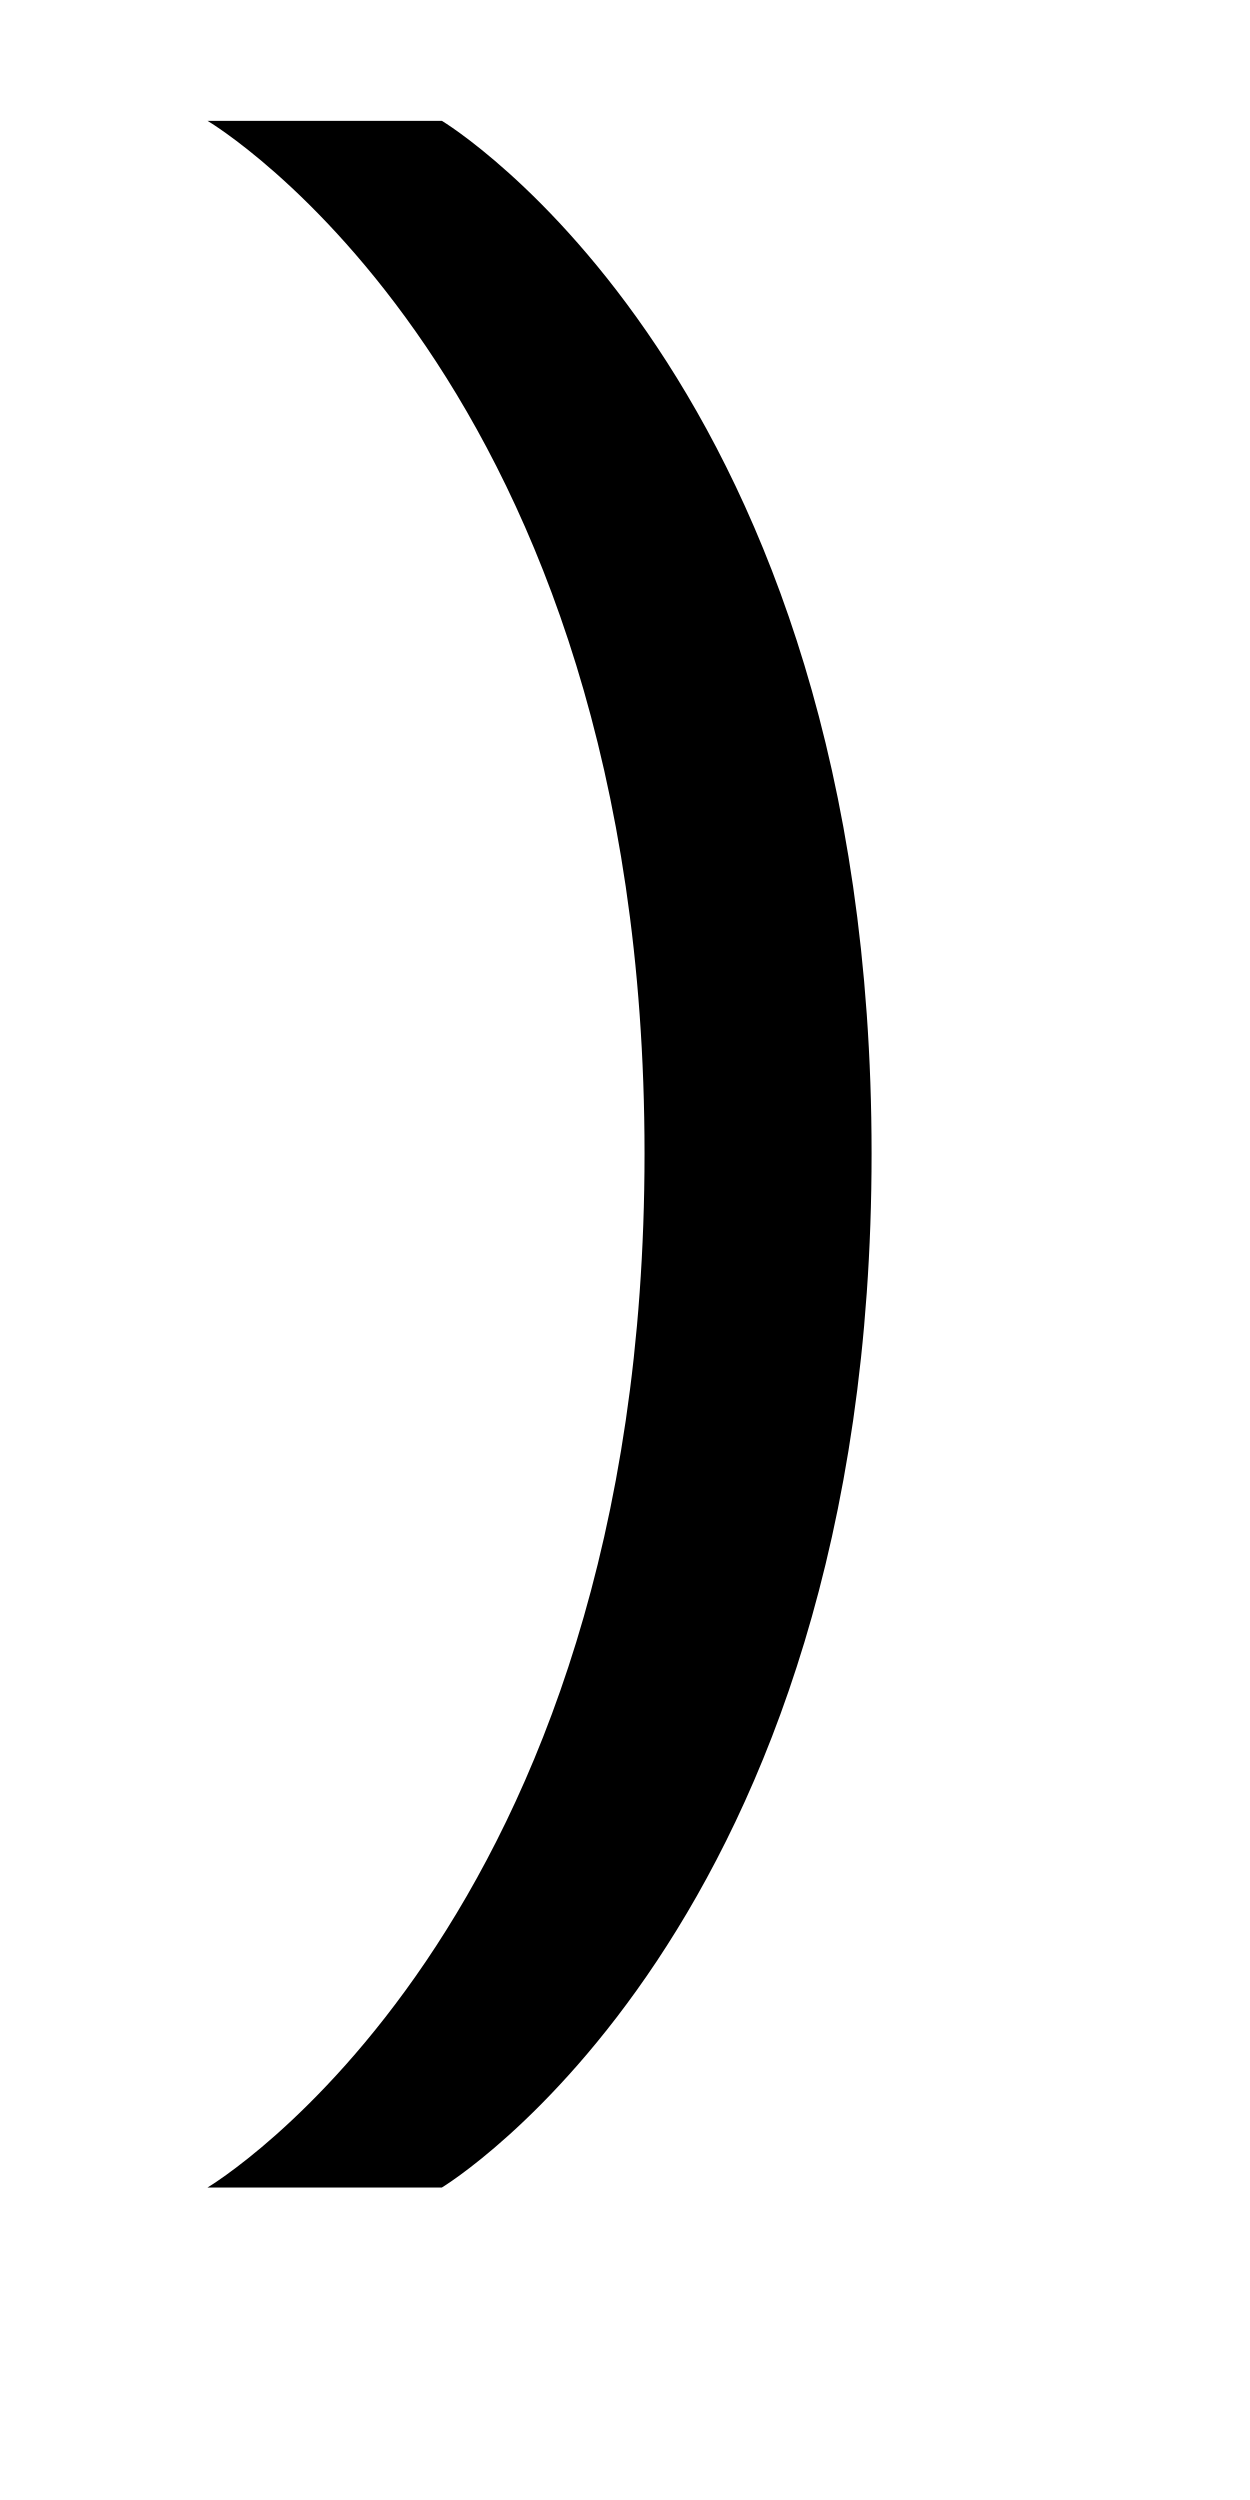
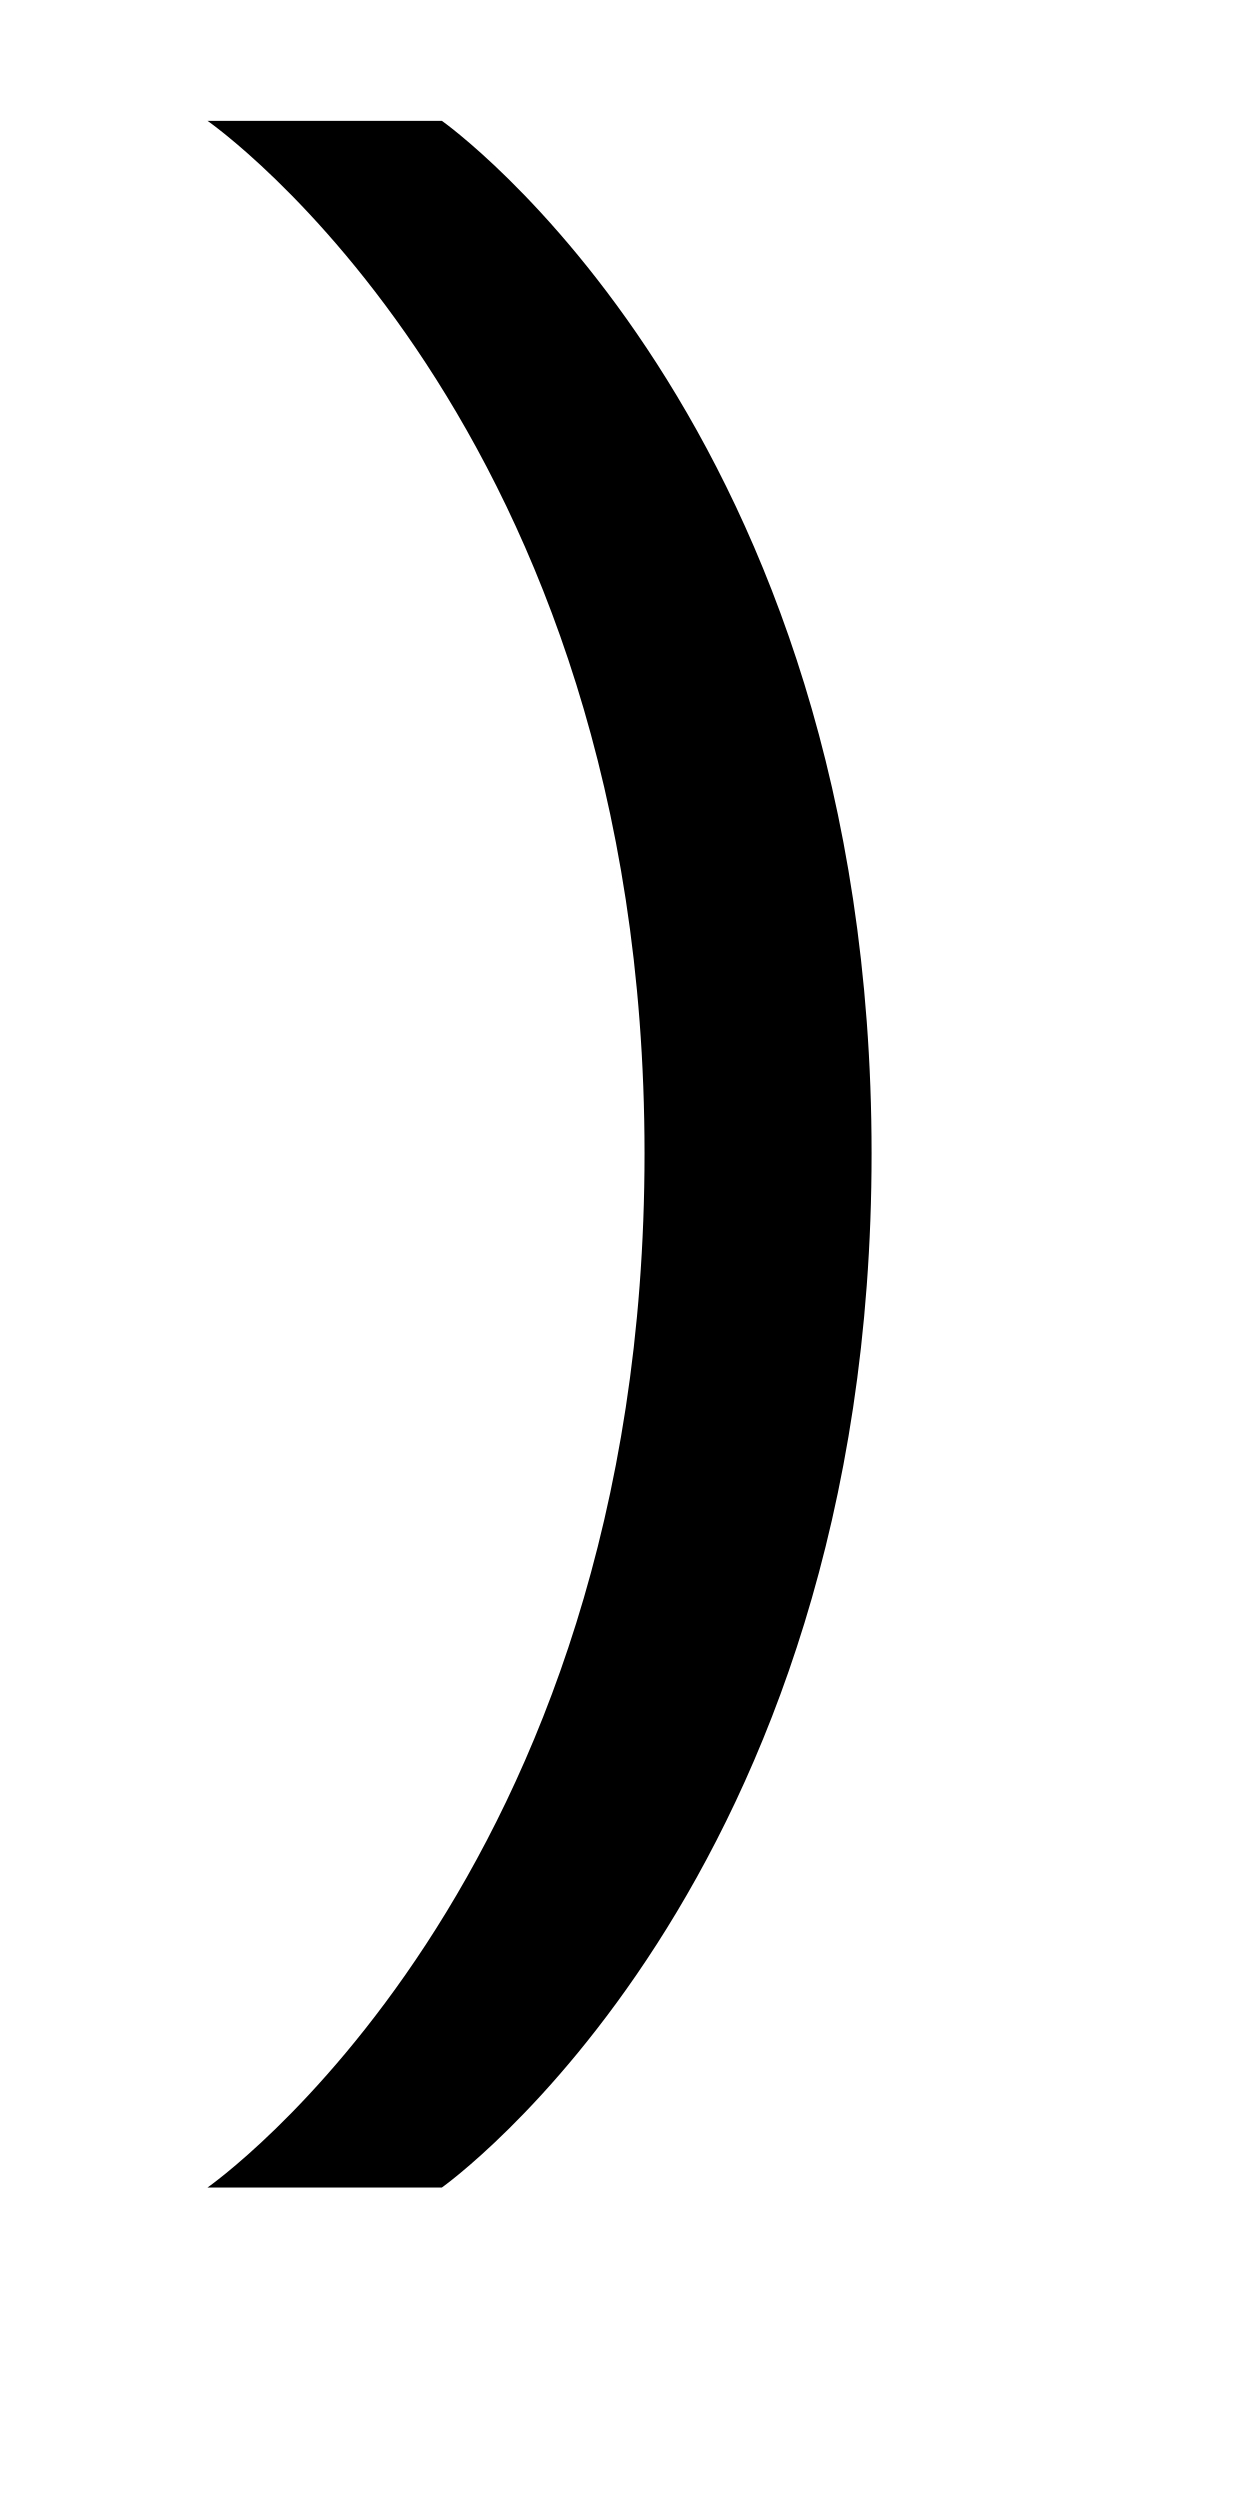
<svg xmlns="http://www.w3.org/2000/svg" id="svg3355" height="2048" width="1024" version="1.1">
  <defs id="defs3357" />
  <g id="layer1" transform="translate(0,995.6378)" />
-   <path d="m 362,99 c 0,0 352,211.001 352,846 0,634.999 -352,847 -352,847 H 170 c 0,0 358,-212.001 358,-847 C 528,310.001 170,99 170,99 Z" id="path5114-5-2-4-1" style="display:inline;fill:#000000;fill-opacity:1;stroke:none;stroke-width:1" />
+   <path d="m 362,99 c 0,0 352,248 352,846 0,598 -352,847 -352,847 H 170 c 0,0 358,-249.001 358,-847 C 528,347.001 170,99 170,99 Z" id="path5114-5-2-4-1" style="display:inline;fill:#000000;fill-opacity:1;stroke:none;stroke-width:1" />
</svg>
